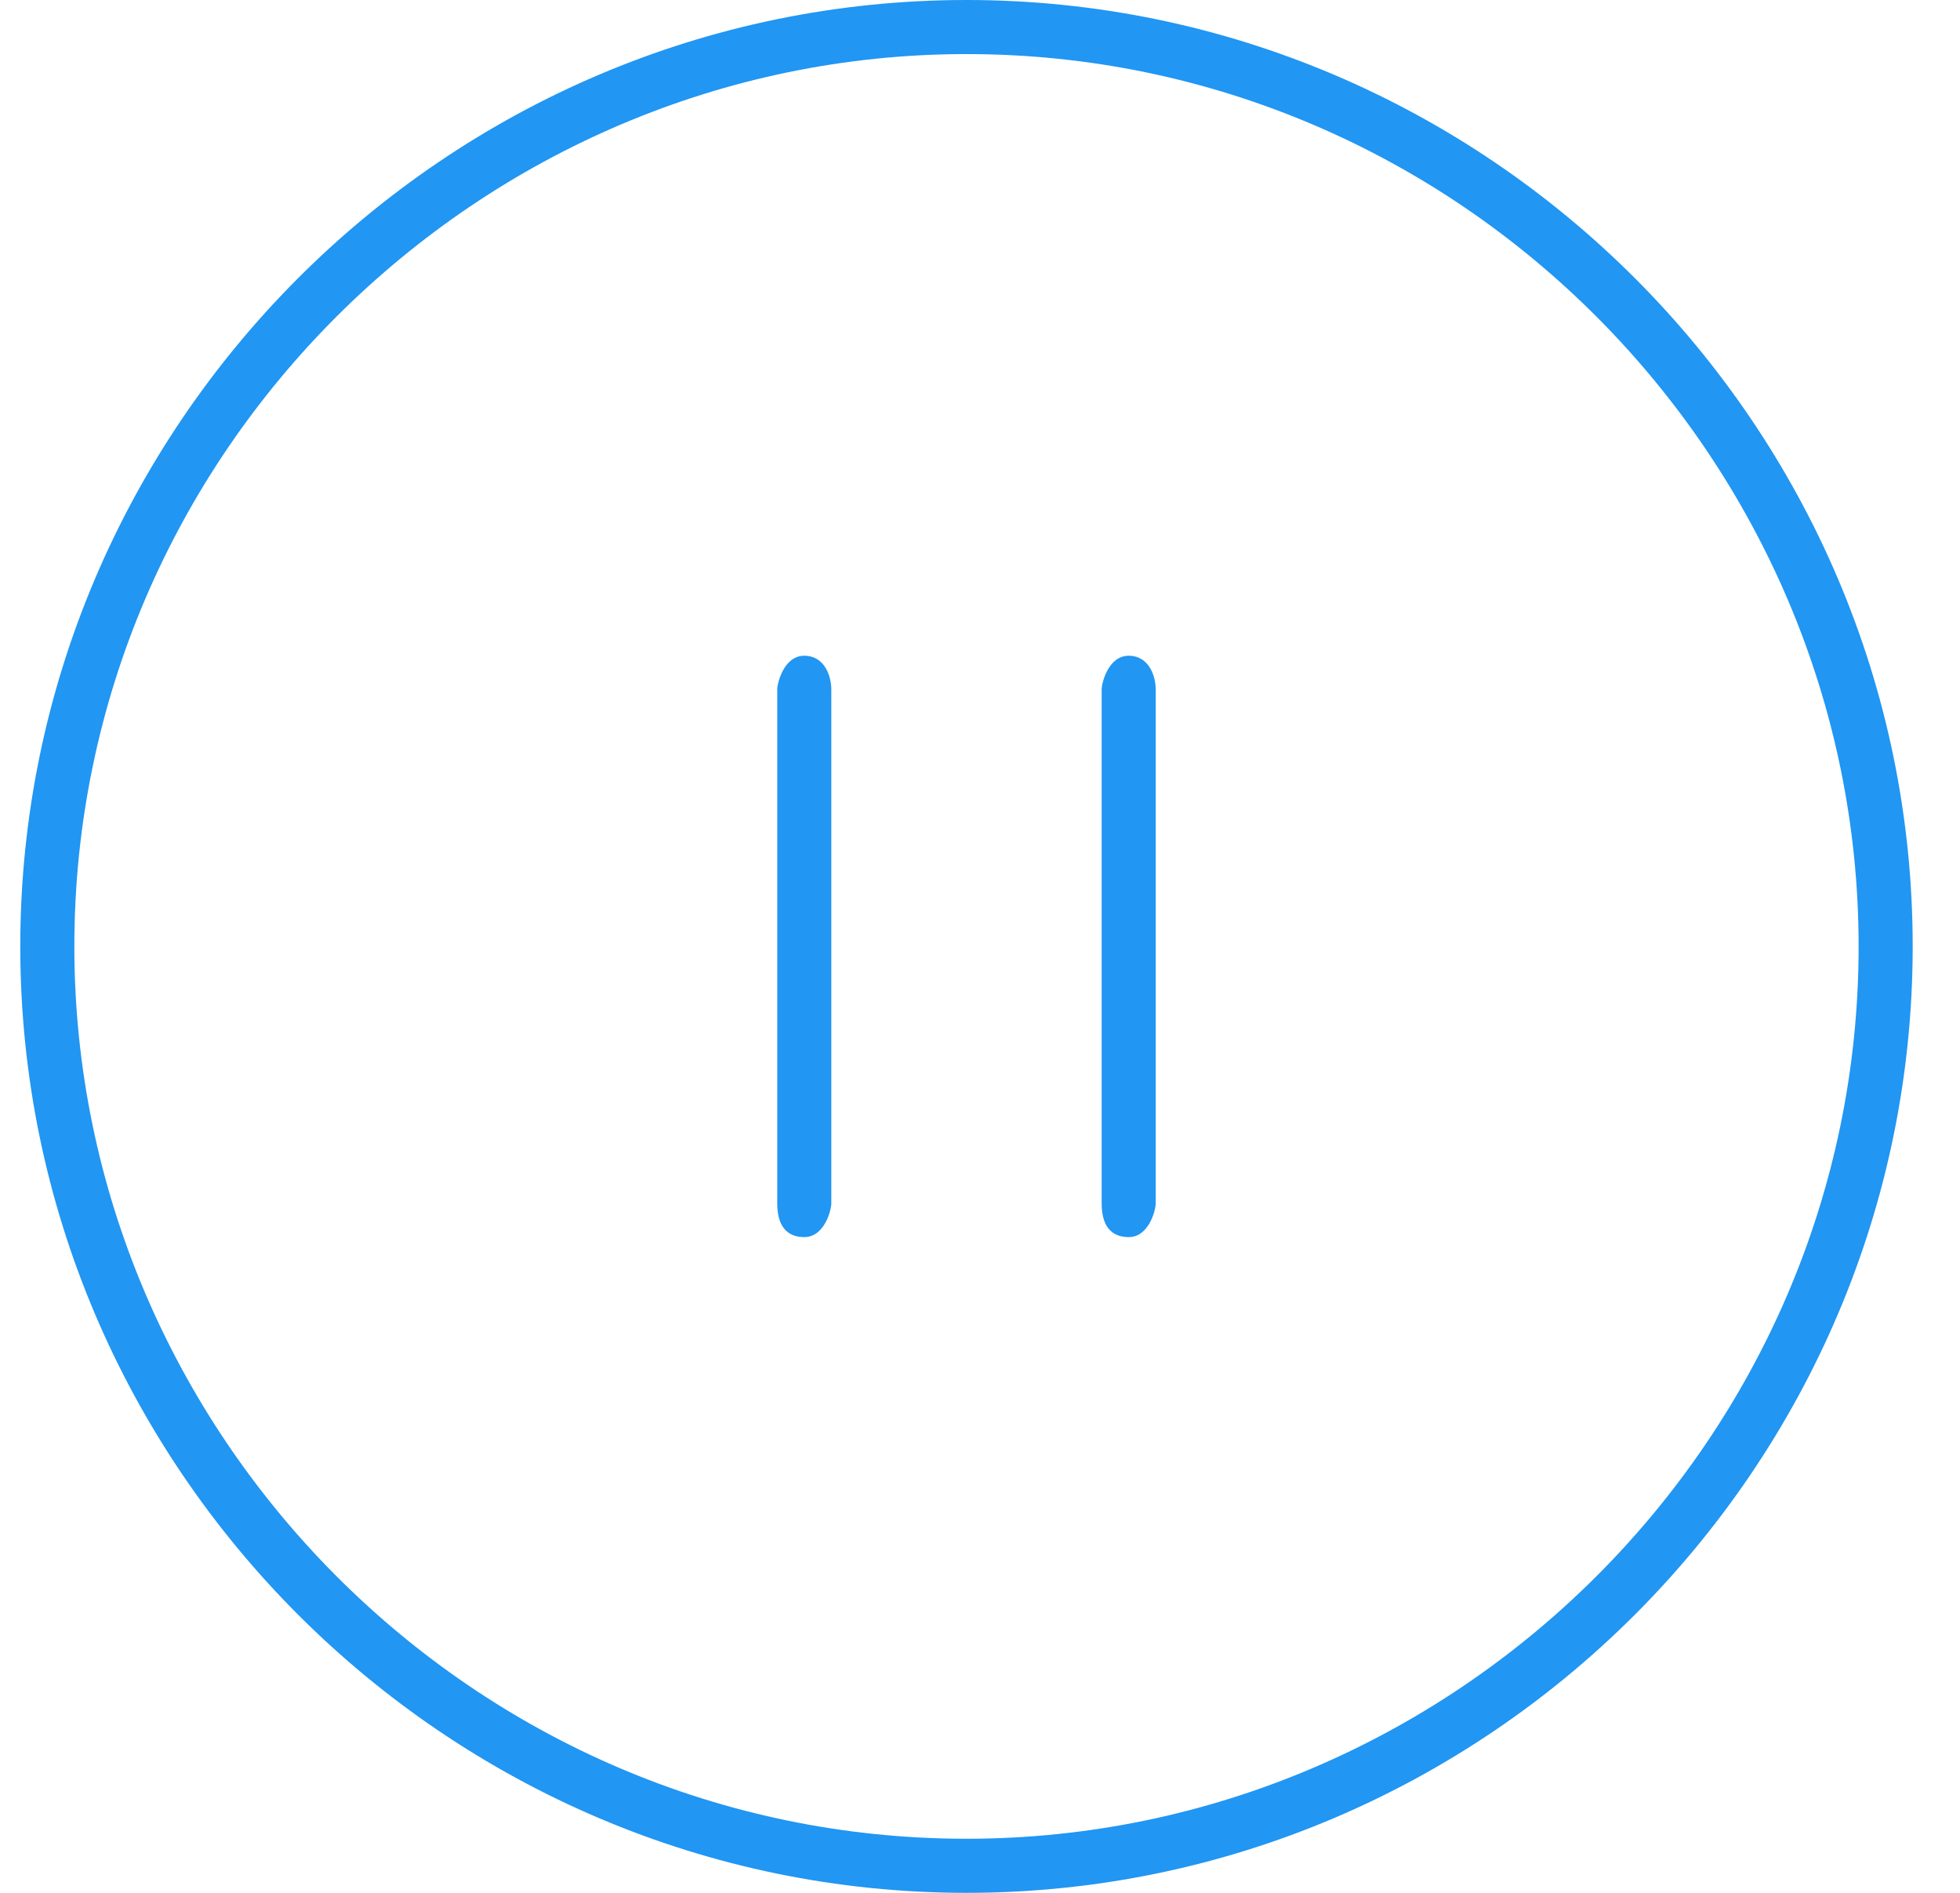
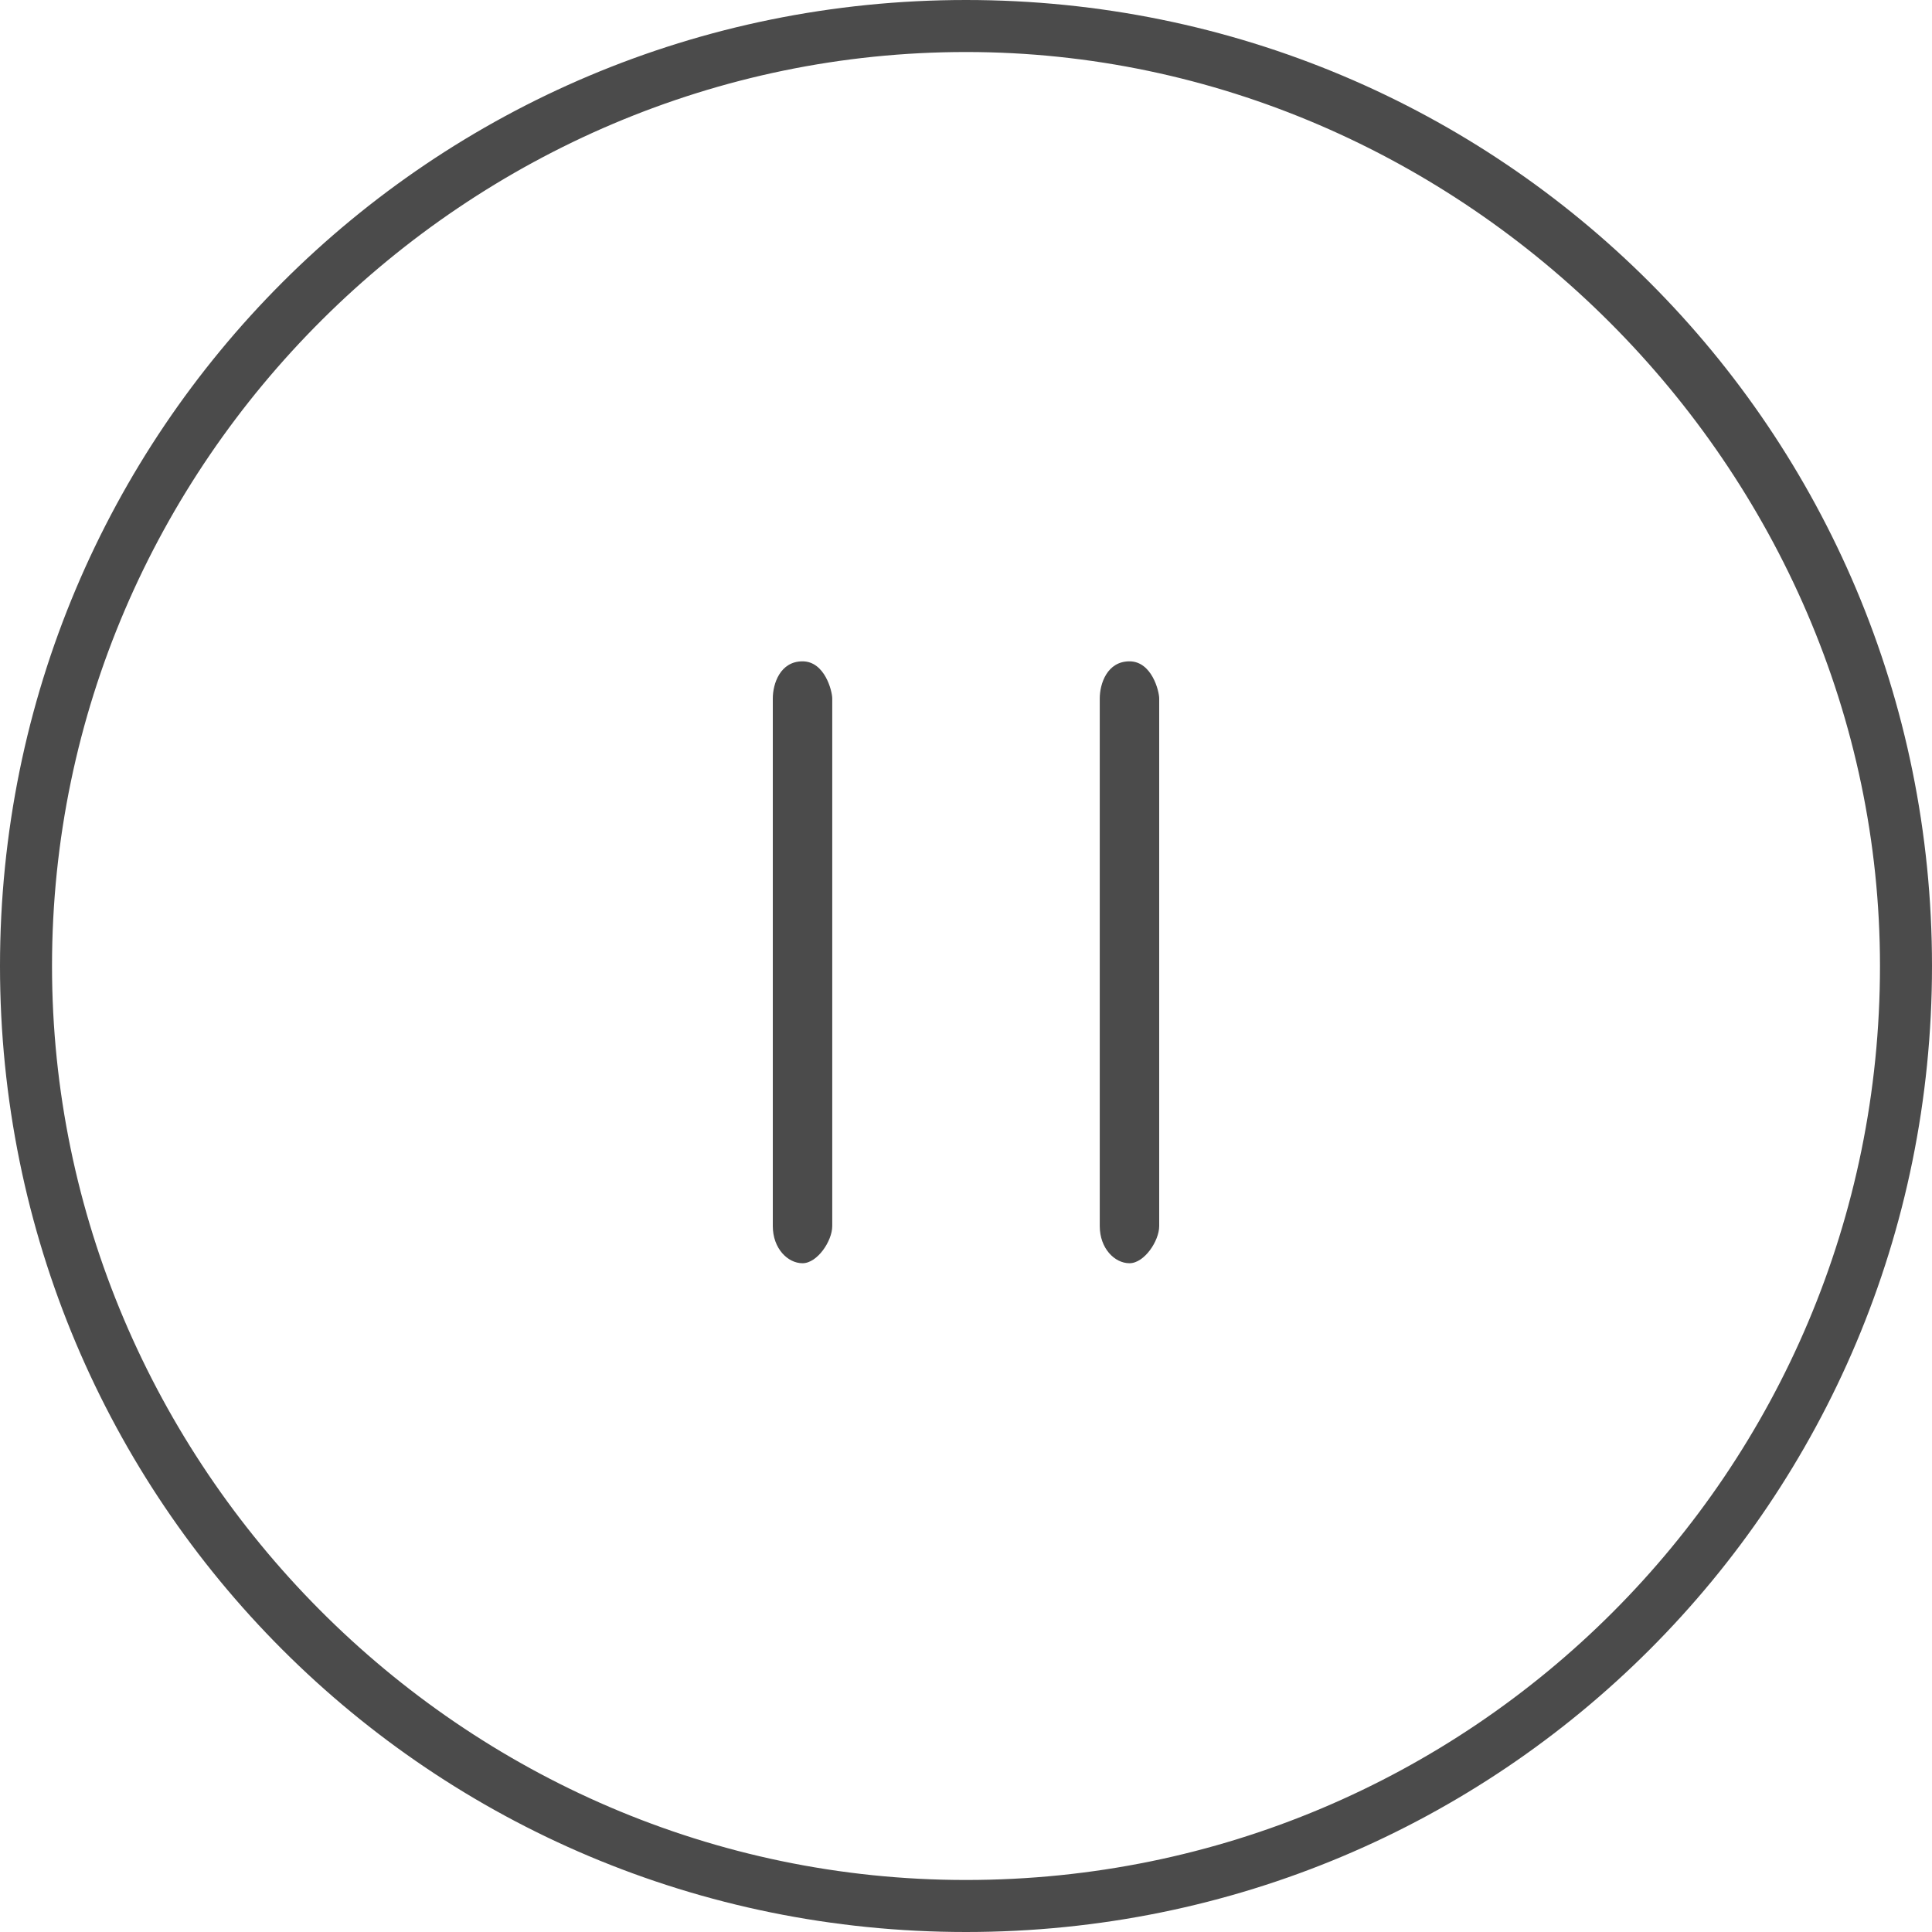
- <svg xmlns="http://www.w3.org/2000/svg" width="29px" height="28px" viewBox="0 0 29 28" version="1.1">
+ <svg xmlns="http://www.w3.org/2000/svg" width="26px" height="26px" viewBox="0 0 26 26" version="1.1">
  <defs />
  <g id="Page-1" stroke="none" stroke-width="1" fill="none" fill-rule="evenodd">
-     <g id="Group" fill="#2196F3">
-       <path d="M14.3,0 C6.6,0 0.3,6.3 0.3,14 C0.3,21.7 6.6,28 14.3,28 C22,28 28.3,21.7 28.3,14 C28.3,6.3 22,0 14.3,0 L14.3,0 Z M14.3,27.2 C7,27.2 1.1,21.2 1.1,14 C1.1,6.7 7.1,0.8 14.3,0.8 C21.6,0.8 27.5,6.8 27.5,14 C27.5,21.3 21.5,27.2 14.3,27.2 L14.3,27.2 Z" id="Shape" />
-       <path d="M11.9,9.7 C11.6,9.7 11.5,10.1 11.5,10.2 L11.5,17.8 C11.5,18.2 11.7,18.3 11.9,18.3 C12.2,18.3 12.3,17.9 12.3,17.8 L12.3,10.2 C12.3,10 12.2,9.7 11.9,9.7 L11.9,9.7 Z" id="Shape" />
-       <path d="M16.7,9.7 C16.4,9.7 16.3,10.1 16.3,10.2 L16.3,17.8 C16.3,18.2 16.5,18.3 16.7,18.3 C17,18.3 17.1,17.9 17.1,17.8 L17.1,10.2 C17.1,10 17,9.7 16.7,9.7 L16.7,9.7 Z" id="Shape" />
+     <g id="icon_stop" transform="translate(-497, -54)" fill="#4B4B4B">
+       <path d="M510,54.7 C503.3,54.7 497.7,60.2 497.7,67 C497.7,73.7 503.2,79.3 510,79.3 C516.8,79.3 522.3,73.8 522.3,67 C522.3,60.3 516.7,54.7 510,54.7 L510,54.7 Z M510,80 C502.8,80 497,74.2 497,67 C497,59.8 502.8,54 510,54 C517.2,54 523,59.8 523,67 C523,74.2 517.2,80 510,80 Z M507.8,62.9 C507.5,62.9 507.4,63.2 507.4,63.4 L507.4,70.5 C507.4,70.8 507.6,71 507.8,71 C508,71 508.2,70.7 508.2,70.5 L508.2,63.4 C508.2,63.3 508.1,62.9 507.8,62.9 Z M512.2,62.9 C511.9,62.9 511.8,63.2 511.8,63.4 L511.8,70.5 C511.8,70.8 512,71 512.2,71 C512.4,71 512.6,70.7 512.6,70.5 L512.6,63.4 C512.6,63.3 512.5,62.9 512.2,62.9 Z" id="Shape" />
    </g>
  </g>
</svg>
